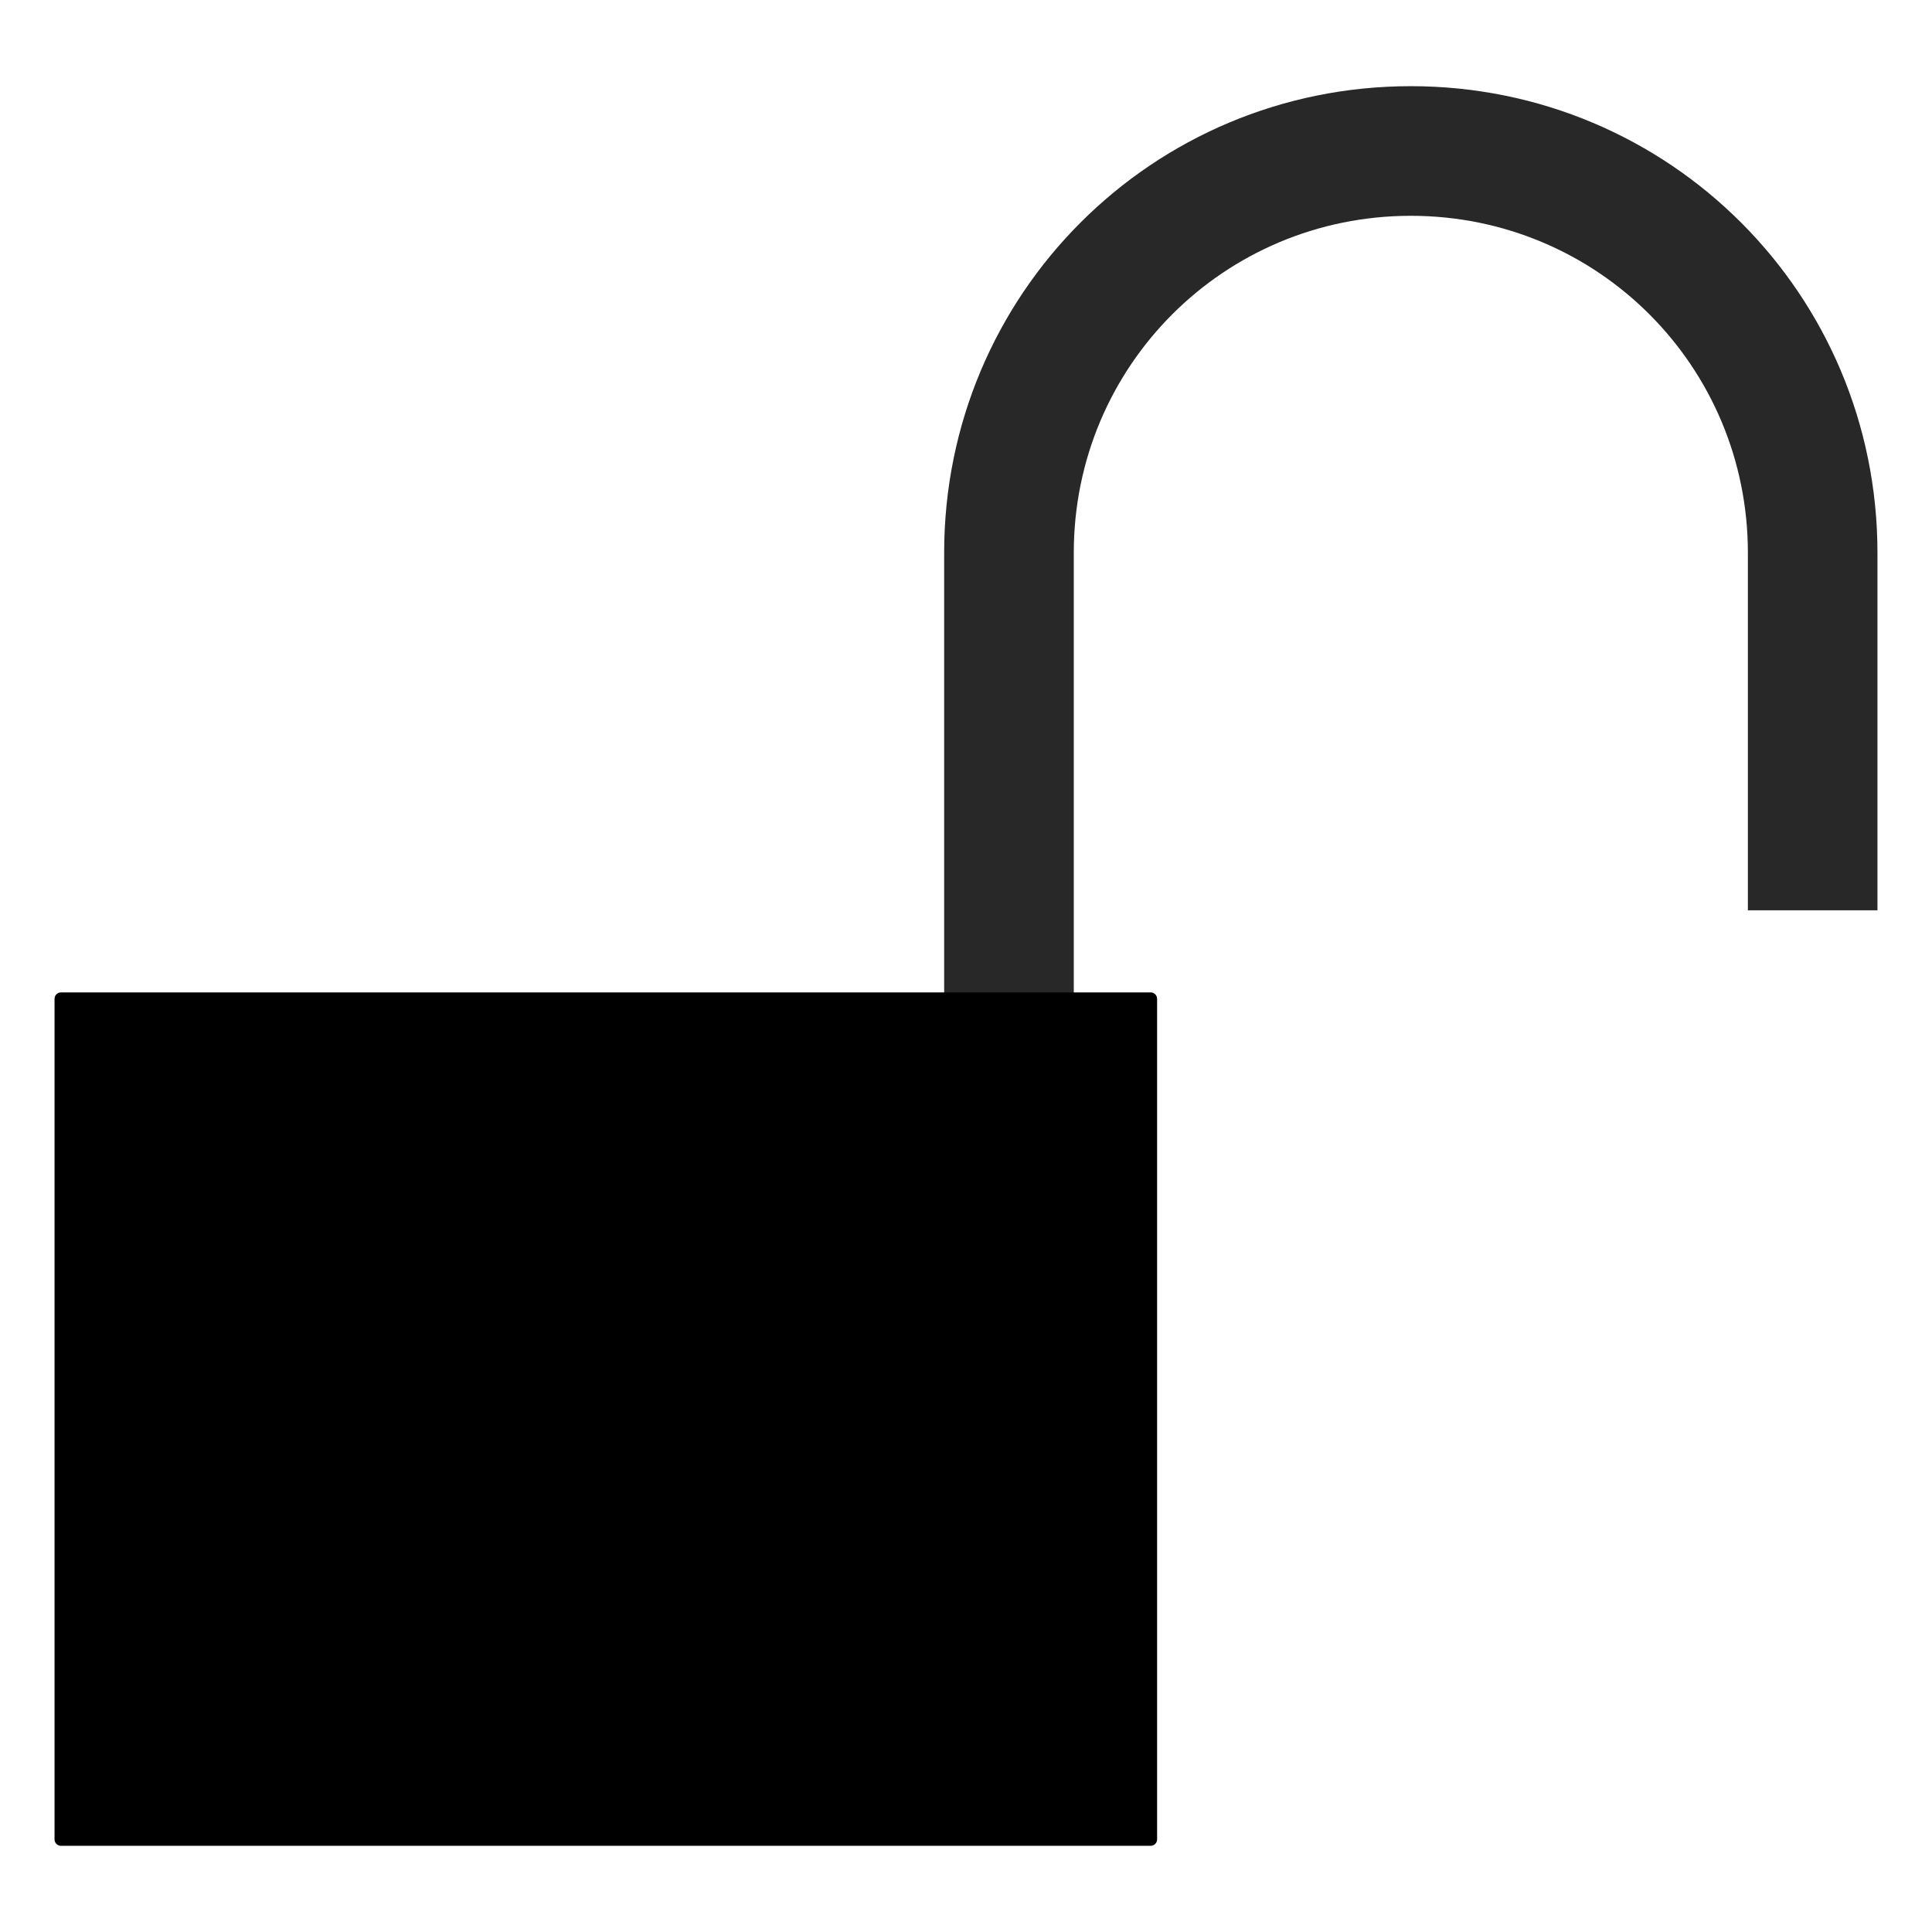
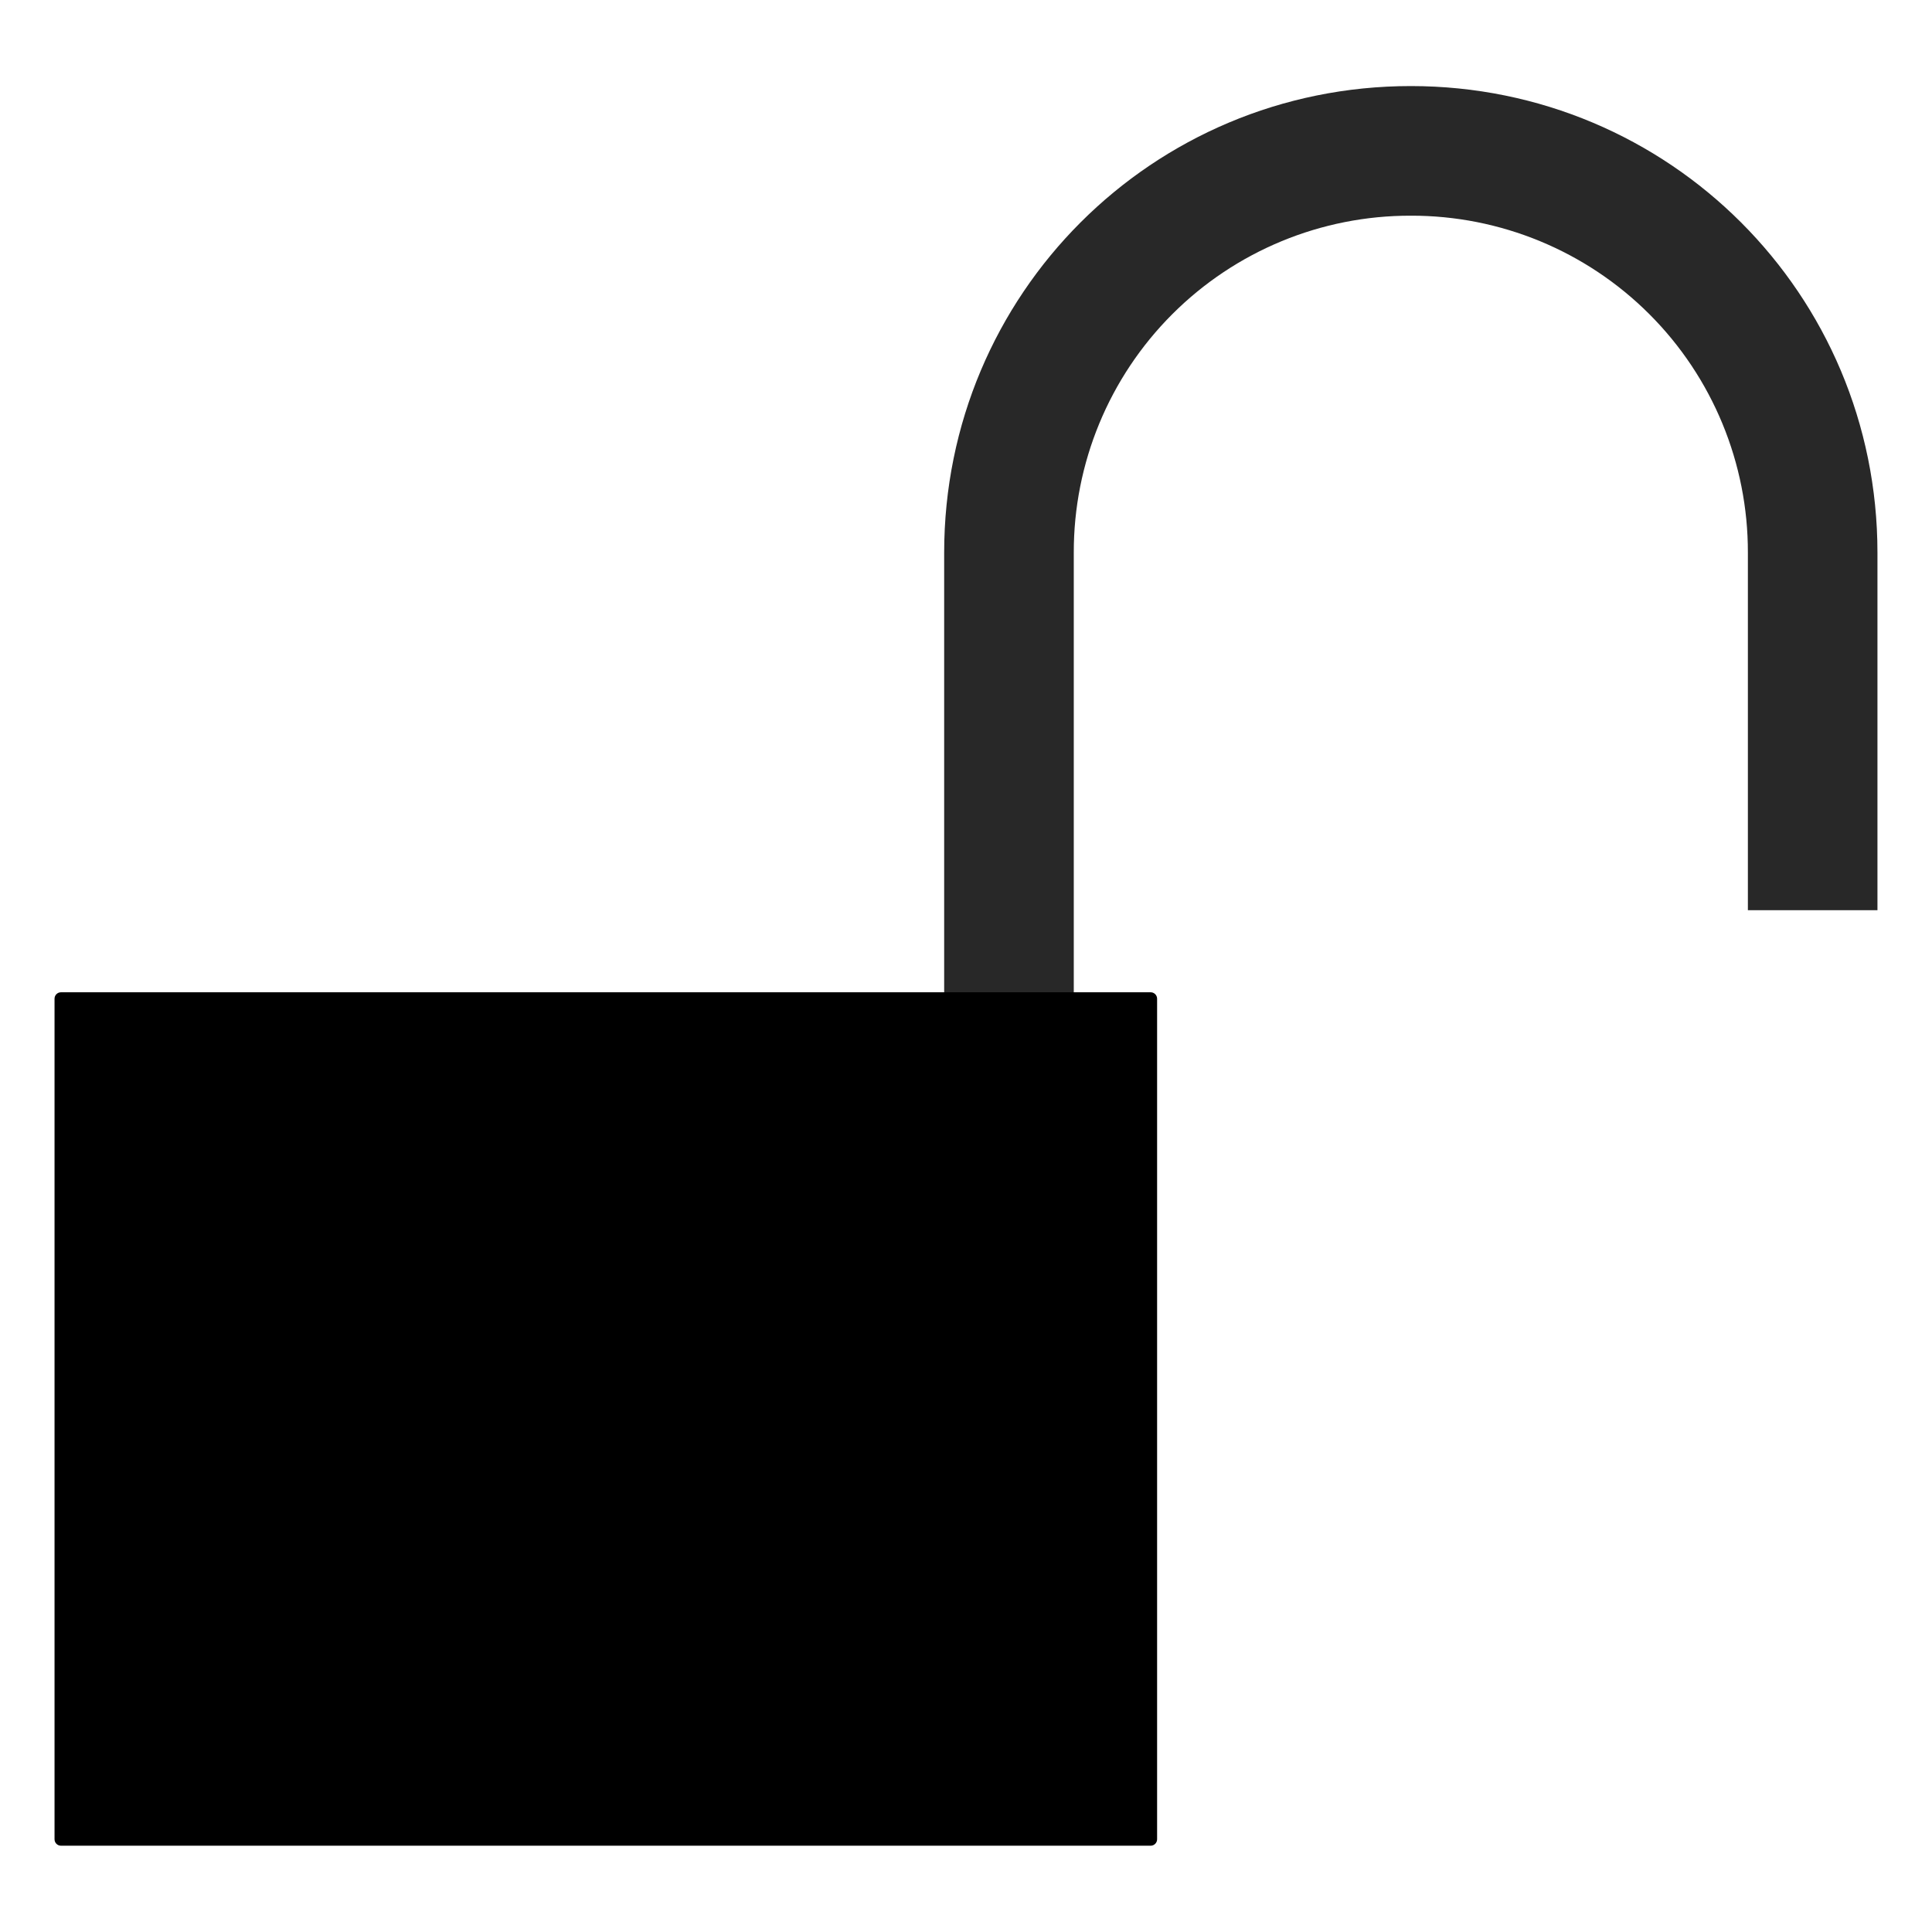
- <svg xmlns="http://www.w3.org/2000/svg" version="1.0" viewBox="0 0 150 150">
-   <g transform="translate(-2.9648 2.5)" fill-rule="evenodd">
-     <path d="m112.5 4.191c-20.072 0-36.231 16.159-36.231 36.231v40.256h10.064v-40.256c0-14.497 11.671-26.167 26.167-26.167 14.5 0 26.17 11.67 26.17 26.167v27.756h10.06v-27.756c0-20.072-16.16-36.231-36.23-36.231z" fill="#282828" />
-     <rect x="7.199" y="74.55" width="85.603" height="66.259" rx=".5" ry=".5" />
-   </g>
+ <svg xmlns="http://www.w3.org/2000/svg" version="1" viewBox="0 0 150 150">
+   <path fill="#282828" fill-rule="evenodd" d="M109.535 6.682c-20.072 0-36.23 16.159-36.23 36.23V83.17h10.063V42.913a26.11 26.11 0 0 1 26.167-26.167 26.11 26.11 0 0 1 26.17 26.167v27.756h10.06V42.913c0-20.072-16.16-36.231-36.23-36.231z" />
+   <rect width="85.603" height="66.259" x="4.234" y="77.041" fill-rule="evenodd" rx=".5" ry=".5" />
</svg>
